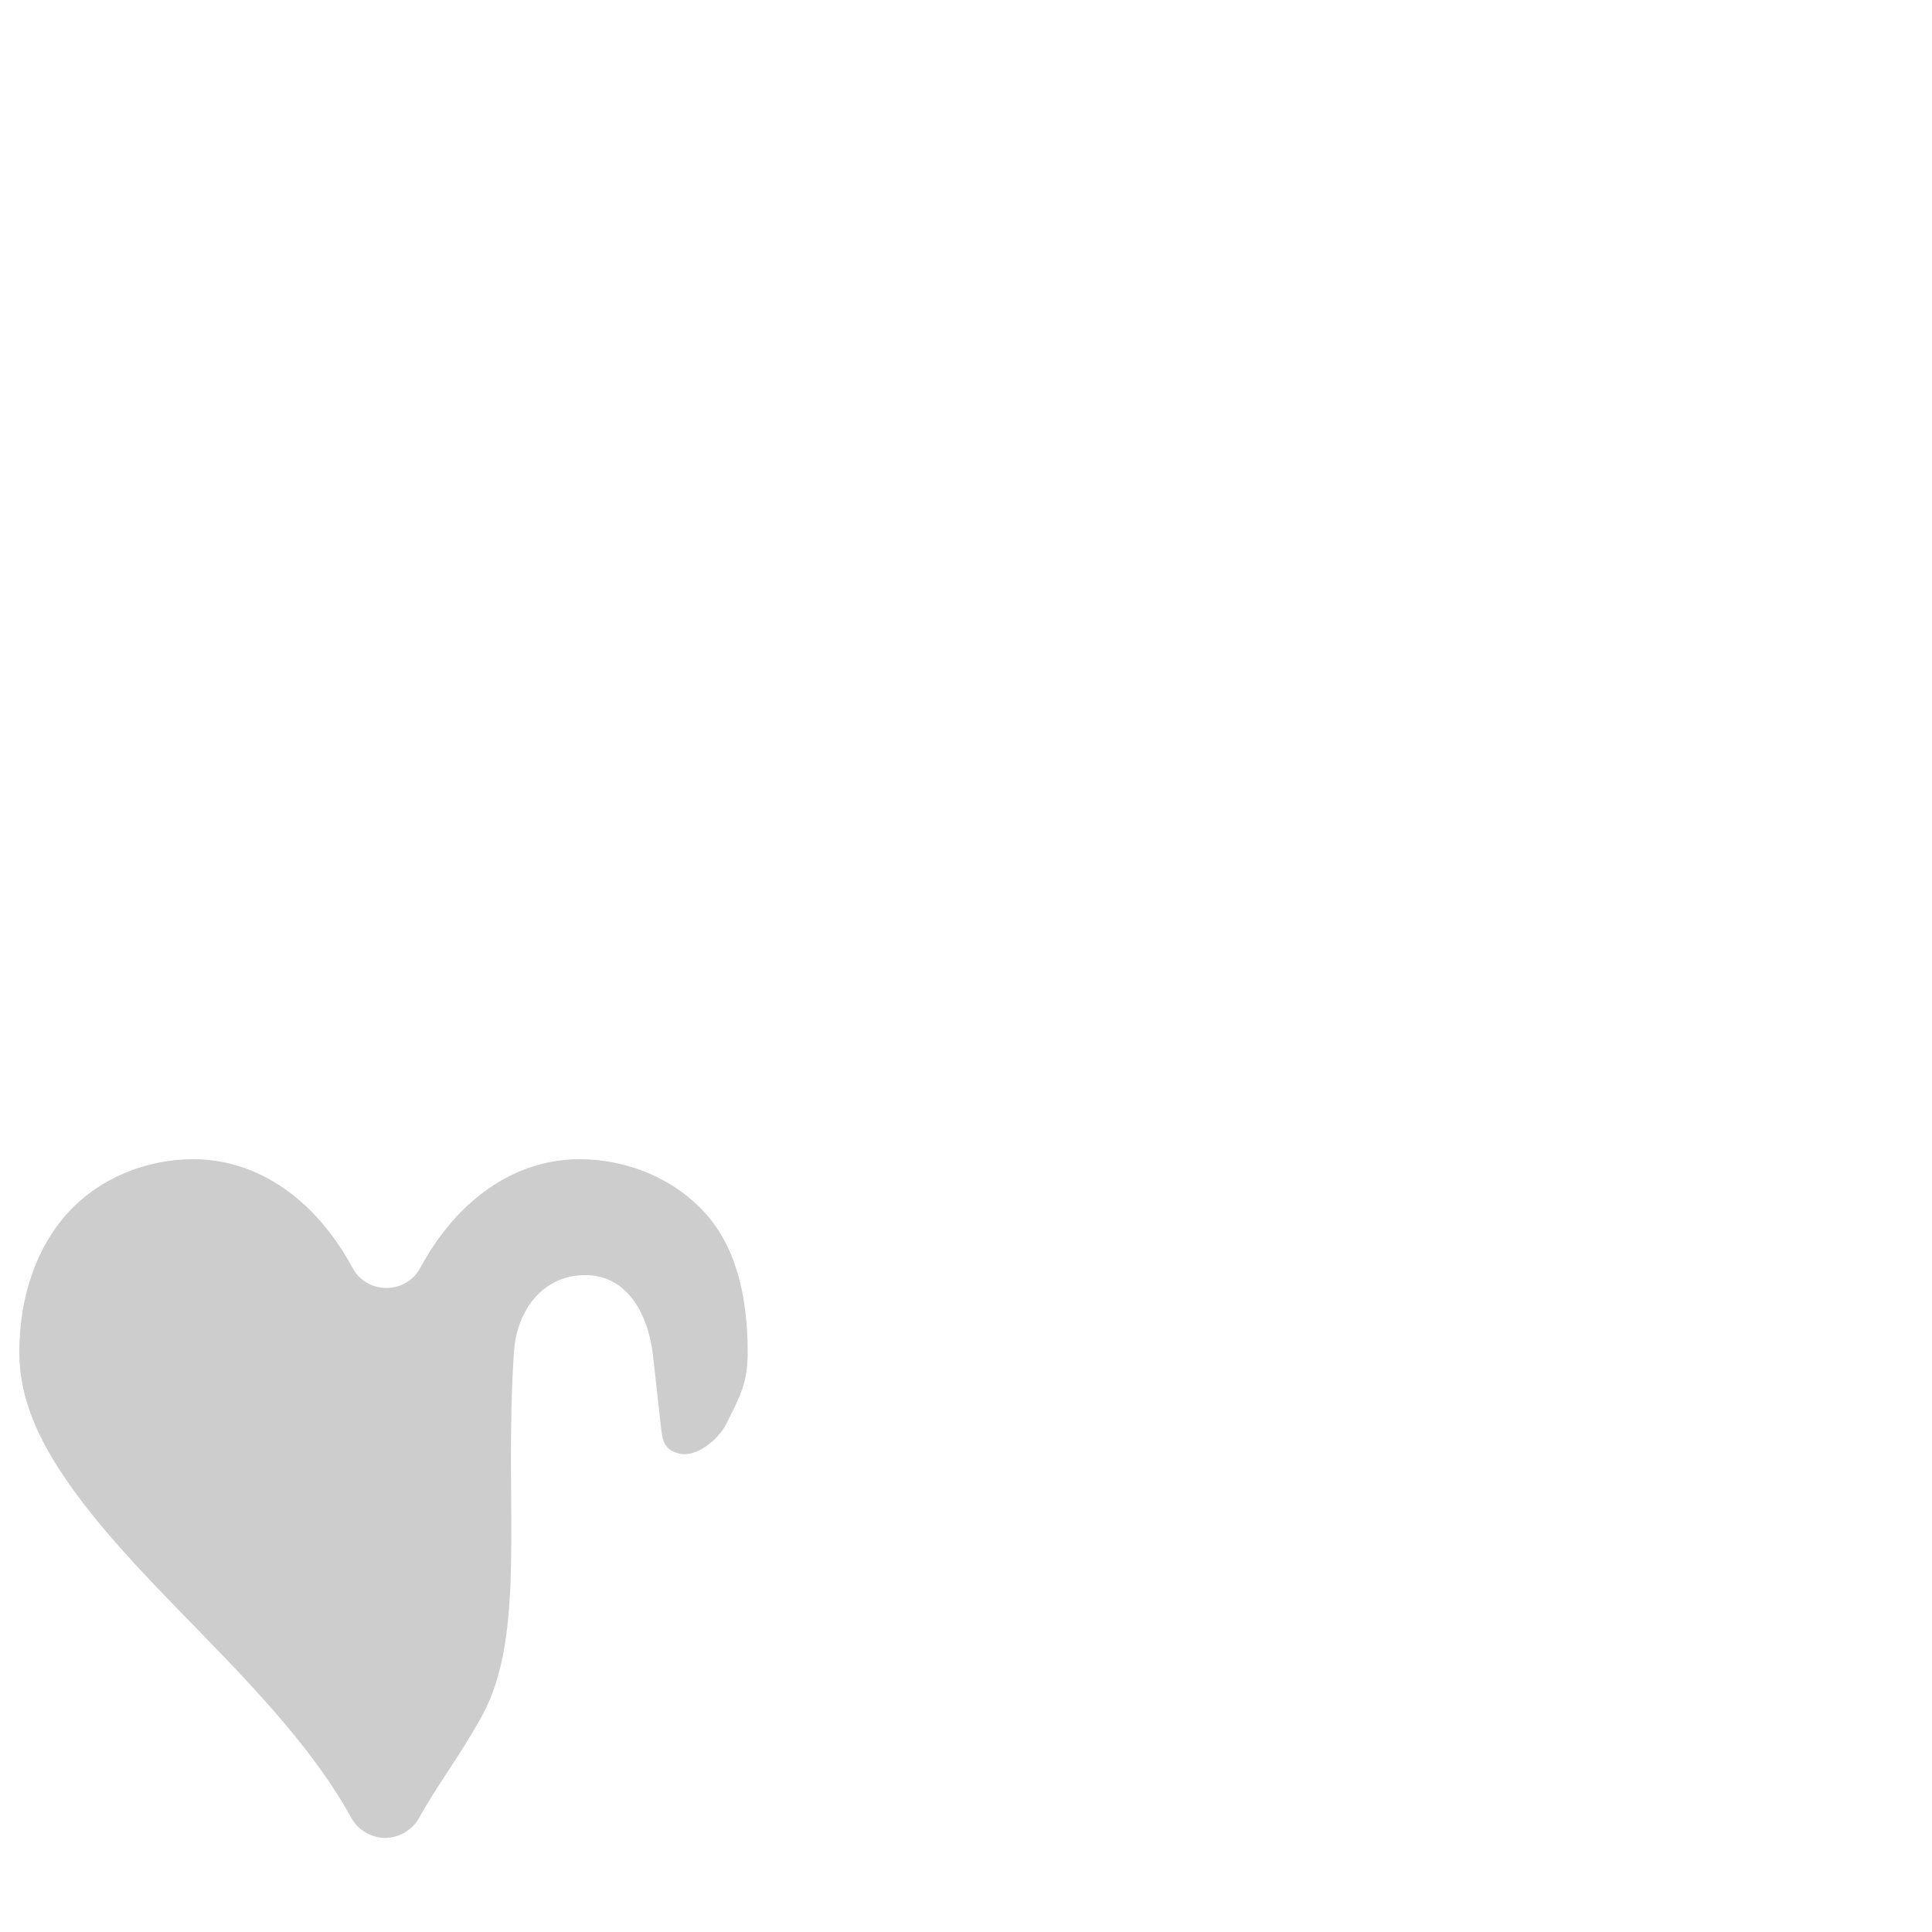
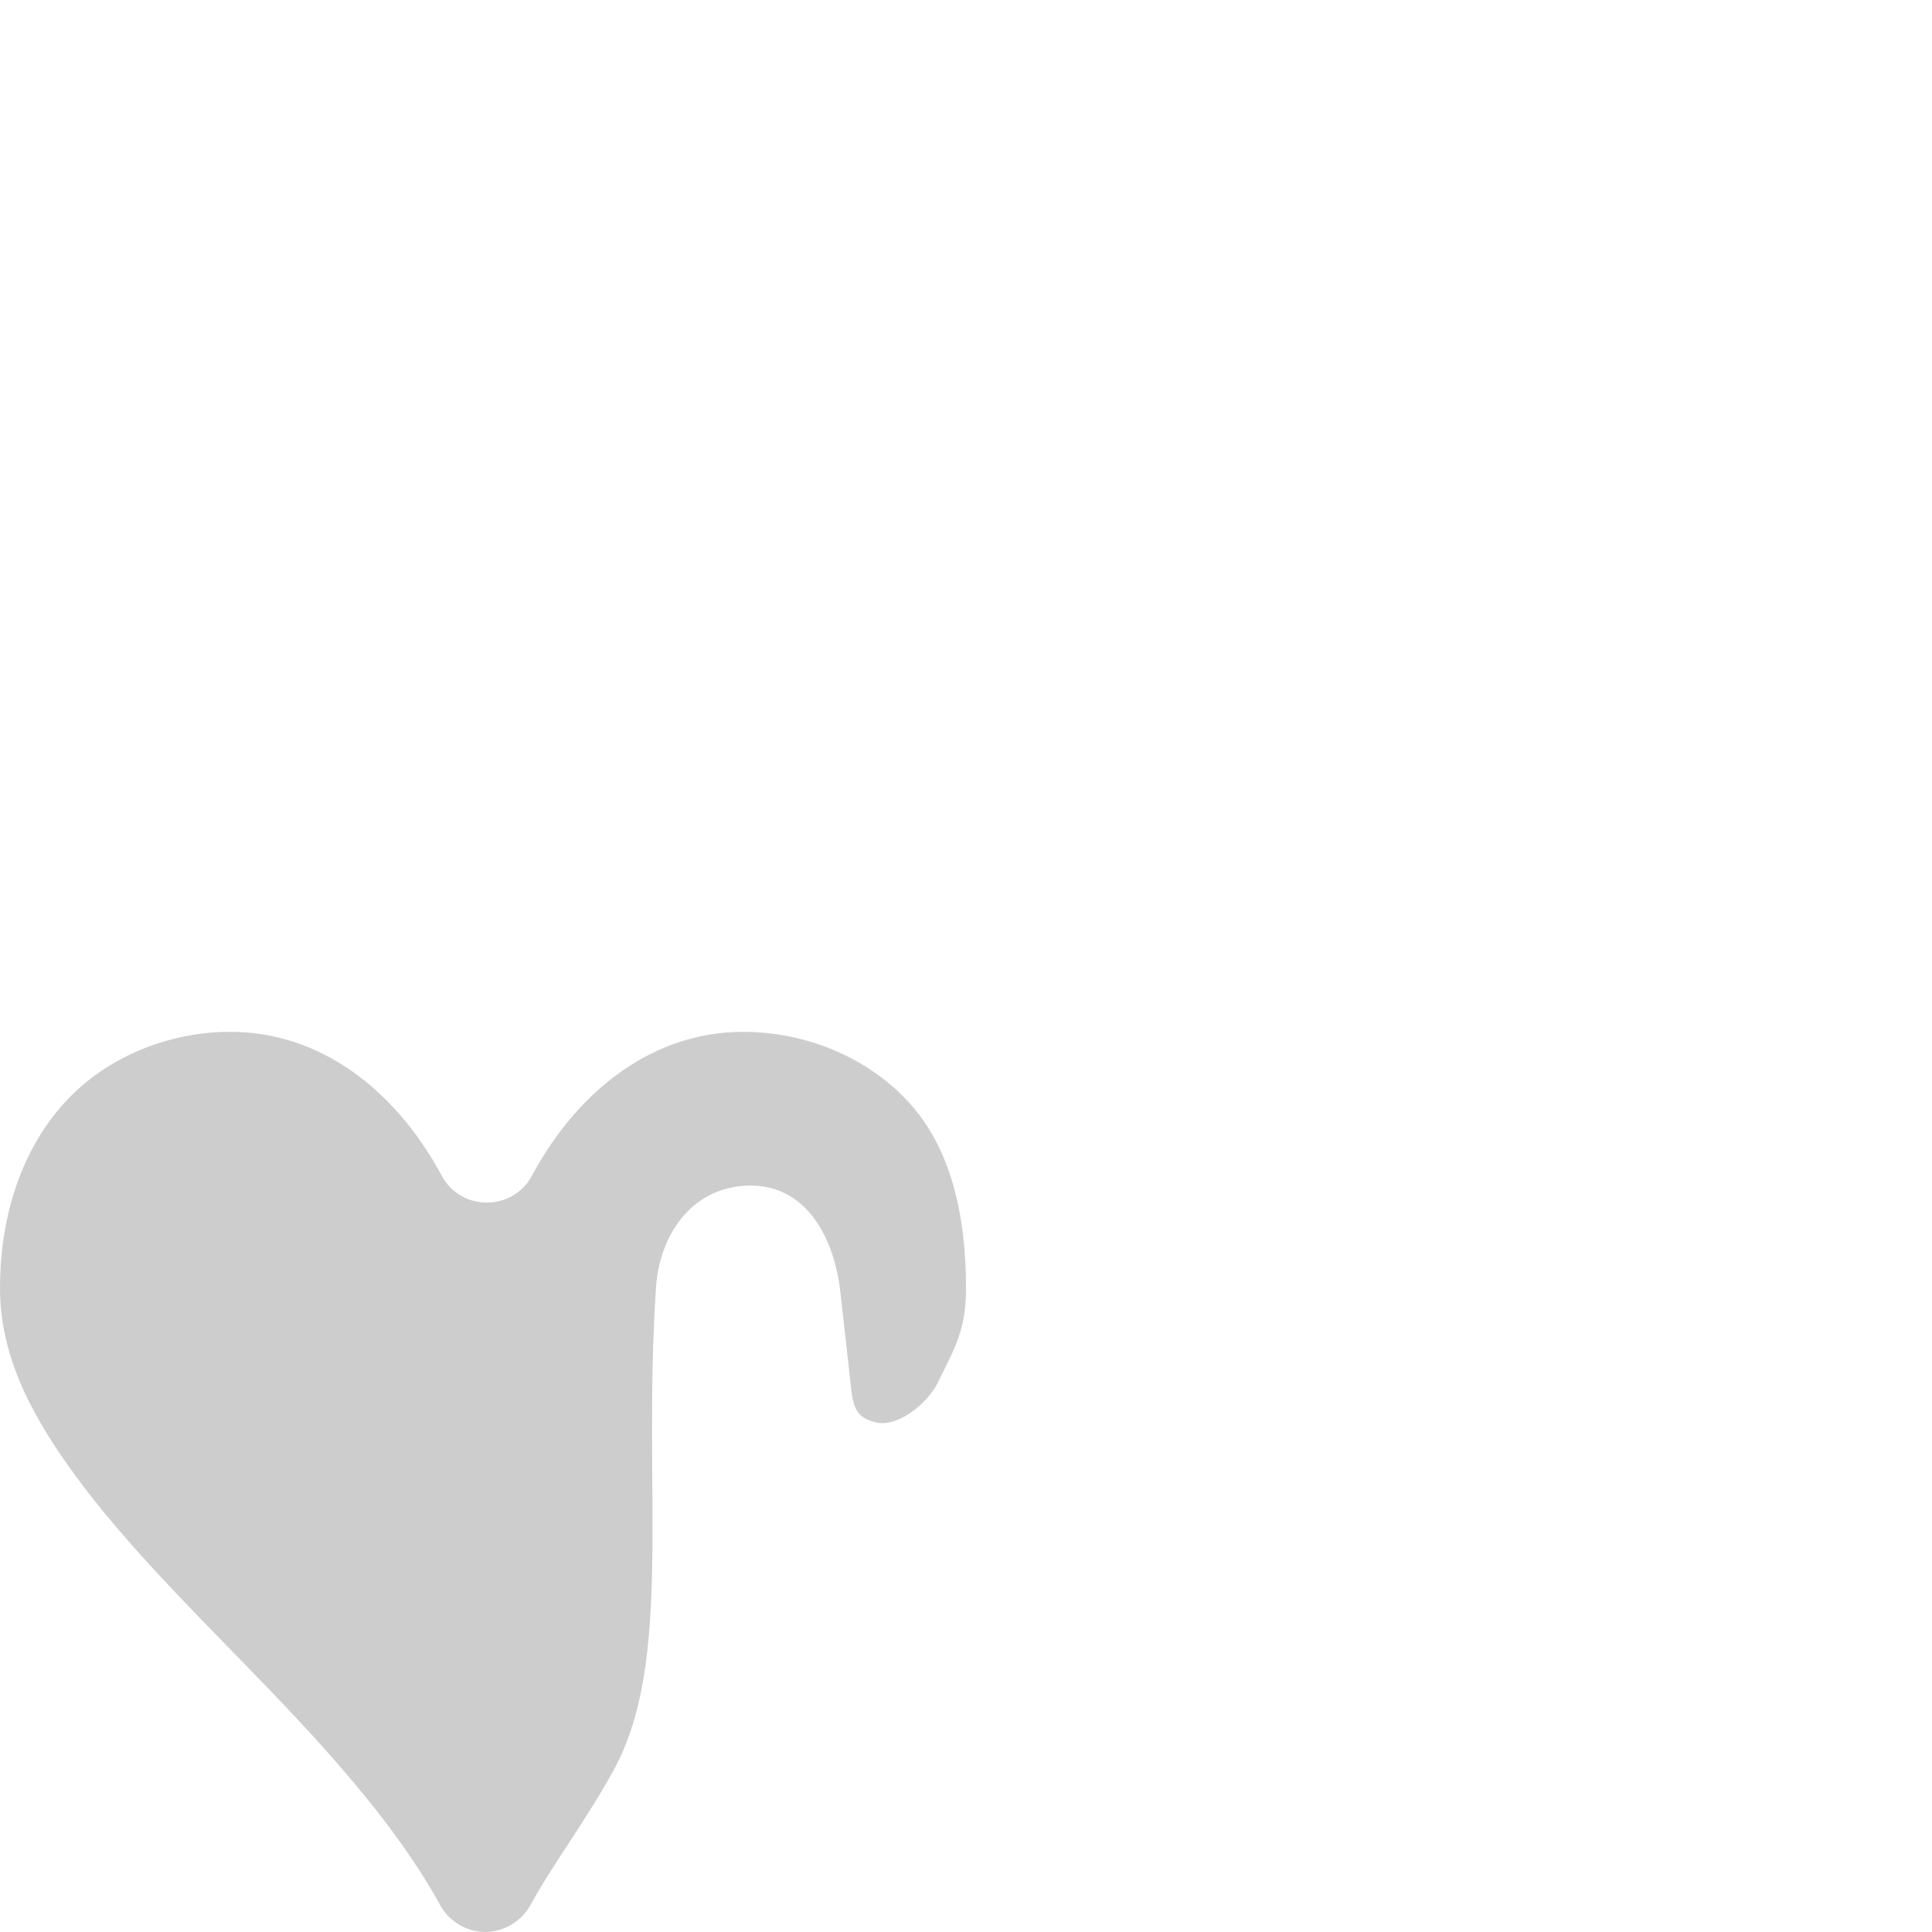
<svg xmlns="http://www.w3.org/2000/svg" width="100mm" height="100mm" viewBox="0 0 100 100" id="svg2" version="1.1">
  <defs id="defs4" />
  <g id="layer1" style="display:none">
    <path id="path4154" d="m 1,70 c 0,-6 4,-10 9,-10 5,0 10,5 10,12 0,-7 5,-12 10,-12 5,0 9,4 9,10 C 39,80 20,89 20,100 20,89 1,80 1,70 Z" style="display:inline;fill:#000000;fill-opacity:0.196;fill-rule:evenodd;stroke:none;stroke-width:0.265px;stroke-linecap:butt;stroke-linejoin:miter;stroke-opacity:1" />
    <rect style="color:#000000;display:inline;overflow:visible;visibility:visible;opacity:1;fill:#000000;fill-opacity:0.196;fill-rule:nonzero;stroke:none;stroke-width:0.265;stroke-linecap:butt;stroke-linejoin:miter;stroke-miterlimit:4;stroke-dasharray:none;stroke-dashoffset:0;stroke-opacity:0.392;marker:none;enable-background:accumulate" id="rect4148" width="8" height="33" x="26" y="66" rx="4" ry="4" />
  </g>
  <g id="layer3" style="display:inline">
-     <path transform="translate(38,-2)" style="fill:#000000;fill-opacity:0.196;fill-rule:evenodd;stroke:none;stroke-width:0.265px;stroke-linecap:butt;stroke-linejoin:miter;stroke-opacity:1" d="m -28,62 c -2.418,0 -4.82,0.969 -6.443,2.725 C -36.081,66.496 -37,69.063 -37,72 c 0,2.591 1.161,4.9 2.969,7.357 1.794,2.439 4.145,4.818 6.529,7.266 2.977,3.055 5.876,6.17 7.686,9.471 0.342,0.624 1.038,1.036 1.75,1.037 0.712,9.92e-4 1.412,-0.41 1.756,-1.033 0.952,-1.725 2.164,-3.284 3.26,-5.287 C -10.712,86.539 -11.928,80 -11.4,72 c 0.145,-2.196 1.499,-4 3.7,-4 2.201,0 3.267,2.076 3.5,4.169 l 0.383,3.447 c 0.099,0.888 0.124,1.423 0.994,1.627 C -1.951,77.446 -0.803,76.501 -0.407,75.7 0.297,74.276 0.7,73.617 0.7,72 0.7,69.063 0.081,66.496 -1.557,64.725 -3.18,62.969 -5.582,62 -8,62 c -3.399,0 -6.371,2.146 -8.24,5.615 -0.756,1.399 -2.764,1.399 -3.52,0 C -21.629,64.146 -24.601,62 -28,62 Z" id="path4181" />
+     <path style="fill:#000000;fill-opacity:0.196;fill-rule:evenodd;stroke:none;stroke-width:0.265px;stroke-linecap:butt;stroke-linejoin:miter;stroke-opacity:1" d="m 11.936,53.407 c -3.207,0 -6.392,1.285 -8.546,3.614 C 1.219,59.37 0,62.775 0,66.67 c 0,3.436 1.54,6.498 3.937,9.758 2.379,3.235 5.497,6.391 8.66,9.636 3.948,4.052 7.793,8.183 10.193,12.561 0.454,0.828 1.377,1.374 2.321,1.375 0.944,0.001 1.872,-0.544 2.329,-1.37 1.263,-2.288 2.87,-4.355 4.324,-7.012 3.101,-5.665 1.489,-14.337 2.188,-24.947 0.192,-2.912 1.988,-5.305 4.907,-5.305 2.919,0 4.333,2.753 4.642,5.529 l 0.509,4.572 c 0.131,1.178 0.165,1.888 1.319,2.157 1.155,0.27 2.678,-0.984 3.203,-2.047 0.933,-1.889 1.468,-2.763 1.468,-4.907 0,-3.895 -0.821,-7.3 -2.993,-9.649 -2.153,-2.329 -5.339,-3.614 -8.546,-3.614 -4.507,0 -8.449,2.847 -10.929,7.447 -1.003,1.856 -3.665,1.856 -4.668,0 -2.479,-4.6 -6.421,-7.447 -10.929,-7.447 z" id="path4181" />
  </g>
  <g id="layer2" style="display:inline" />
  <g id="layer4" style="display:inline" />
</svg>
